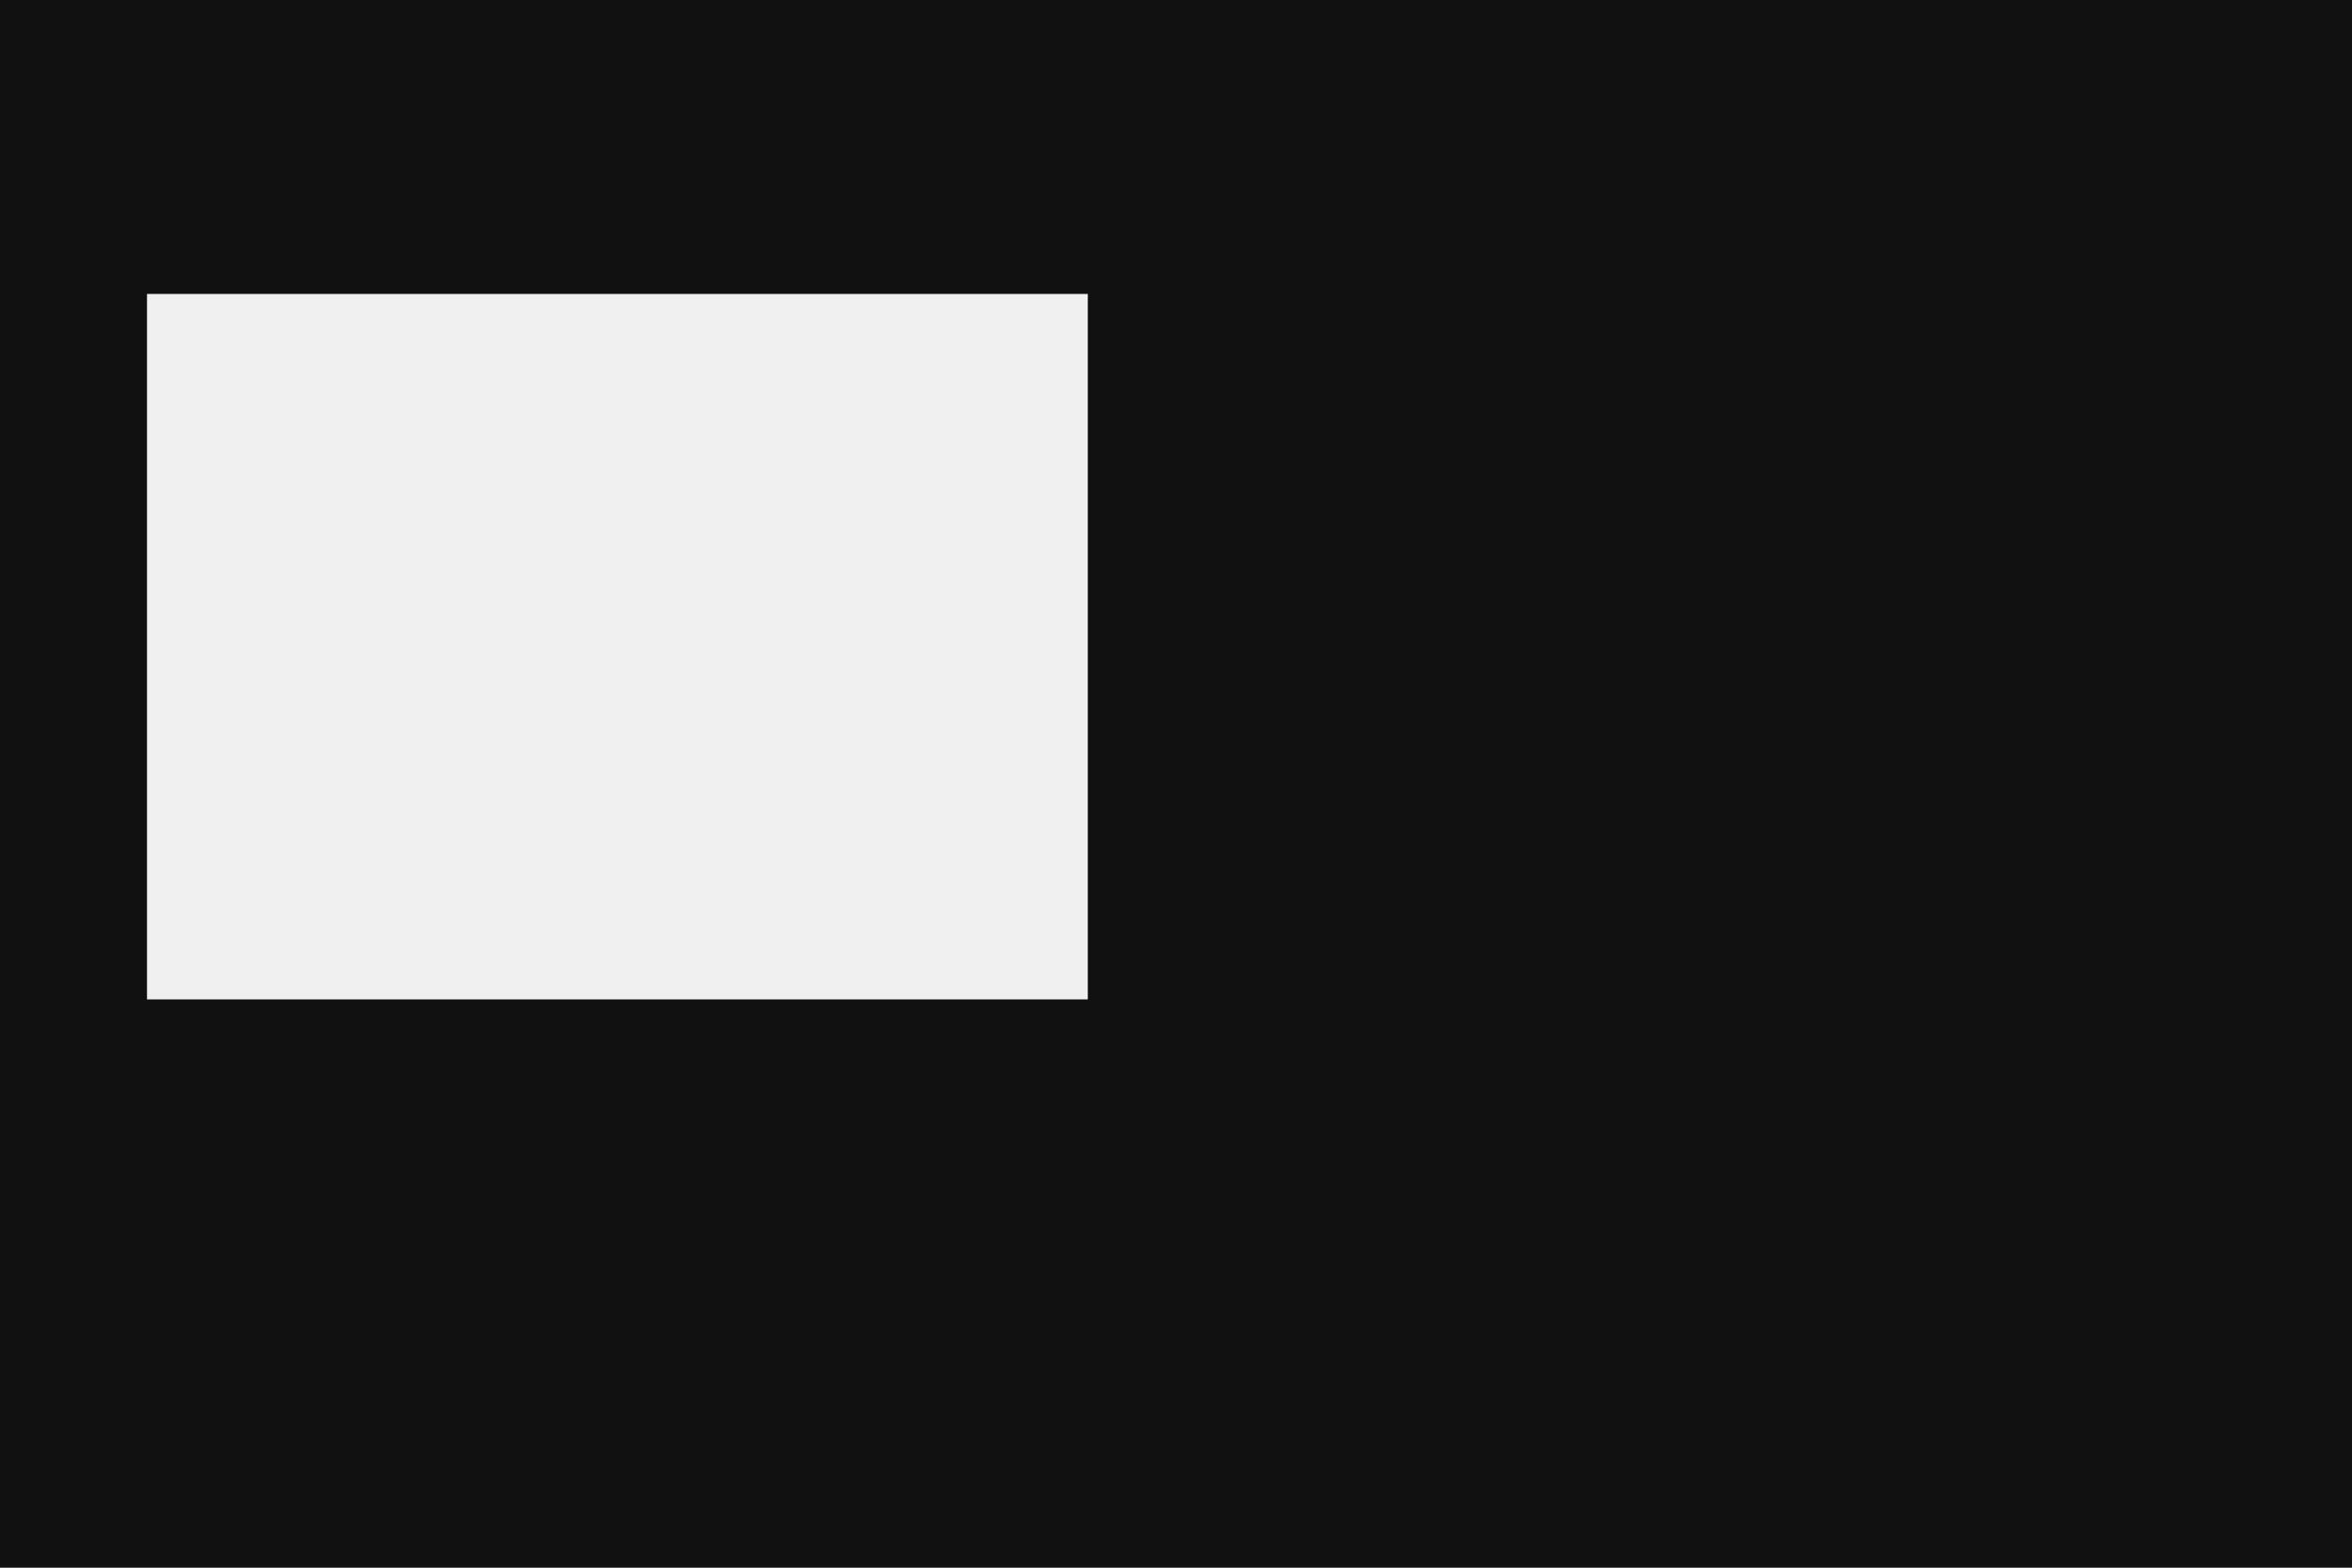
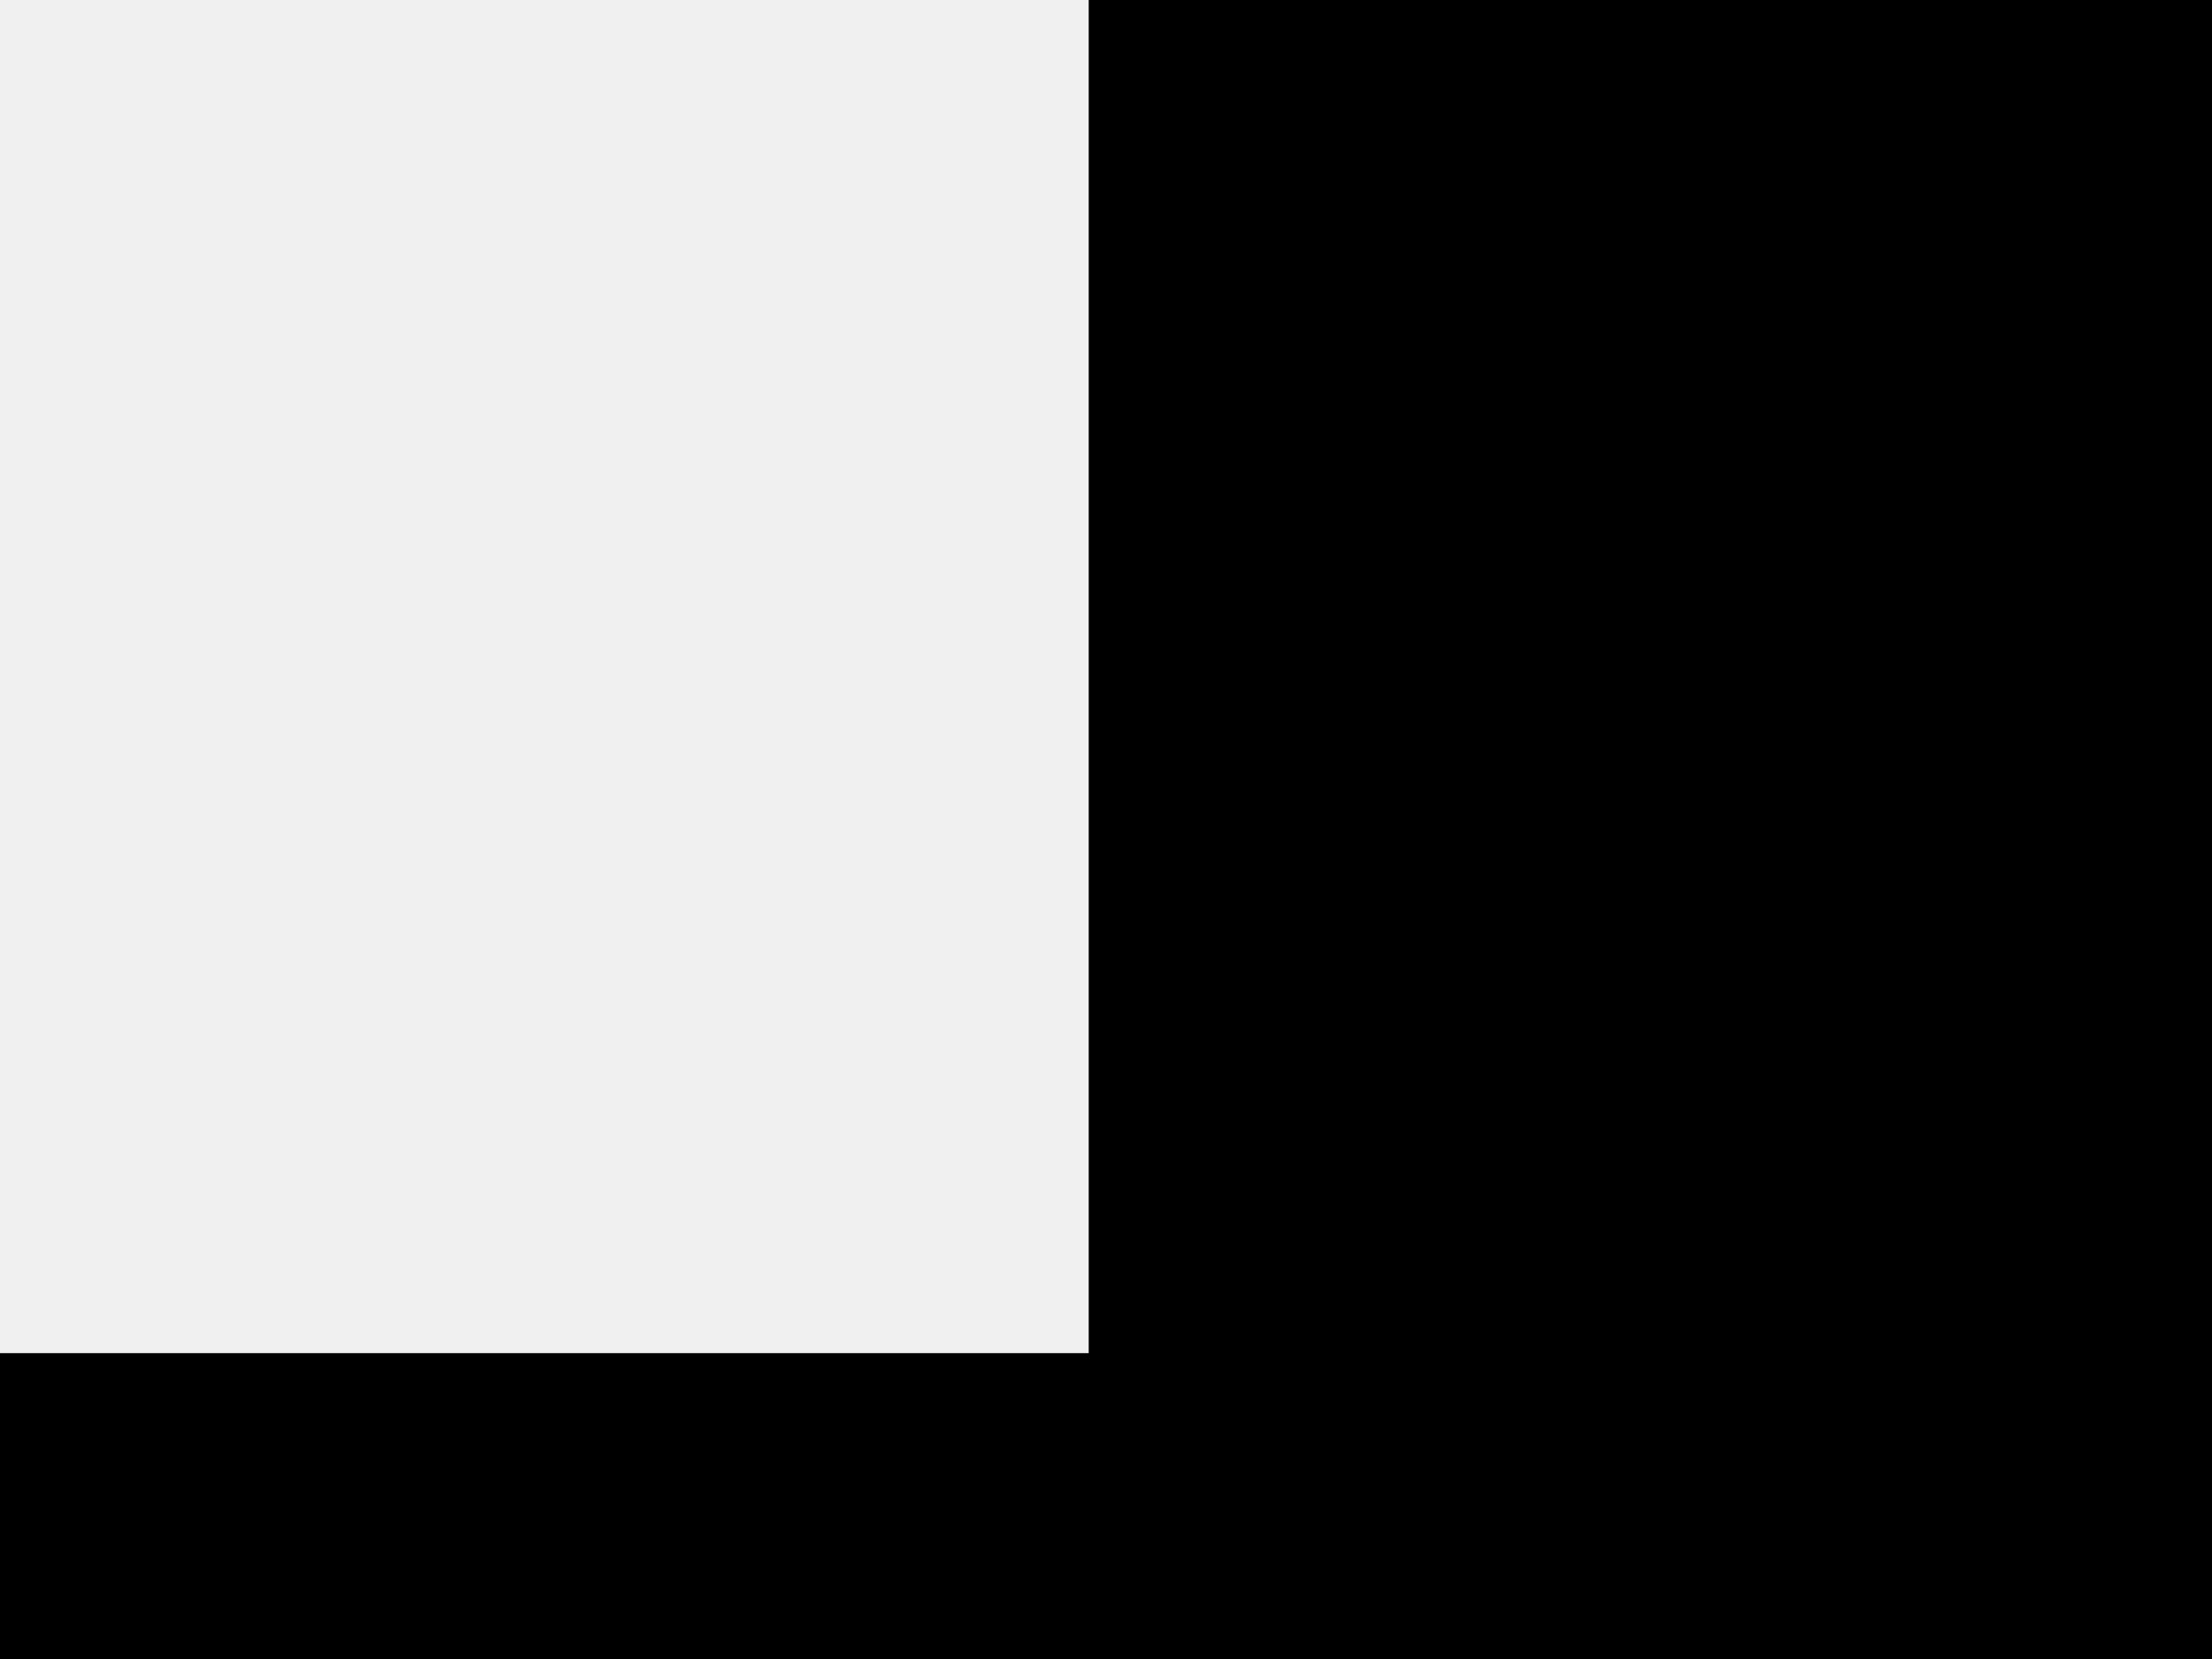
- <svg xmlns="http://www.w3.org/2000/svg" width="480" height="320" viewBox="0 0 480 320">
-   <g id="Group_13" data-name="Group 13" transform="translate(0 0)">
-     <path id="Union_11" data-name="Union 11" d="M-2800-500h-30V-760h30v144h192V-760h258v260Zm-30-260v-60h480v60Z" transform="translate(2830 820)" fill="#111" />
+ <svg xmlns="http://www.w3.org/2000/svg" width="640" height="480" fill="none" viewBox="0 0 640 480">
+   <g clip-path="url(#a)">
+     <path fill="#000" d="M40 480H0V-.5v392h315V-.5h325V480H40ZM0-.5V0h640v-.5H0Z" />
  </g>
+   <defs>
+     <clipPath id="a">
+       <path fill="#fff" d="M0 0h640v480H0z" />
+     </clipPath>
+   </defs>
</svg>
